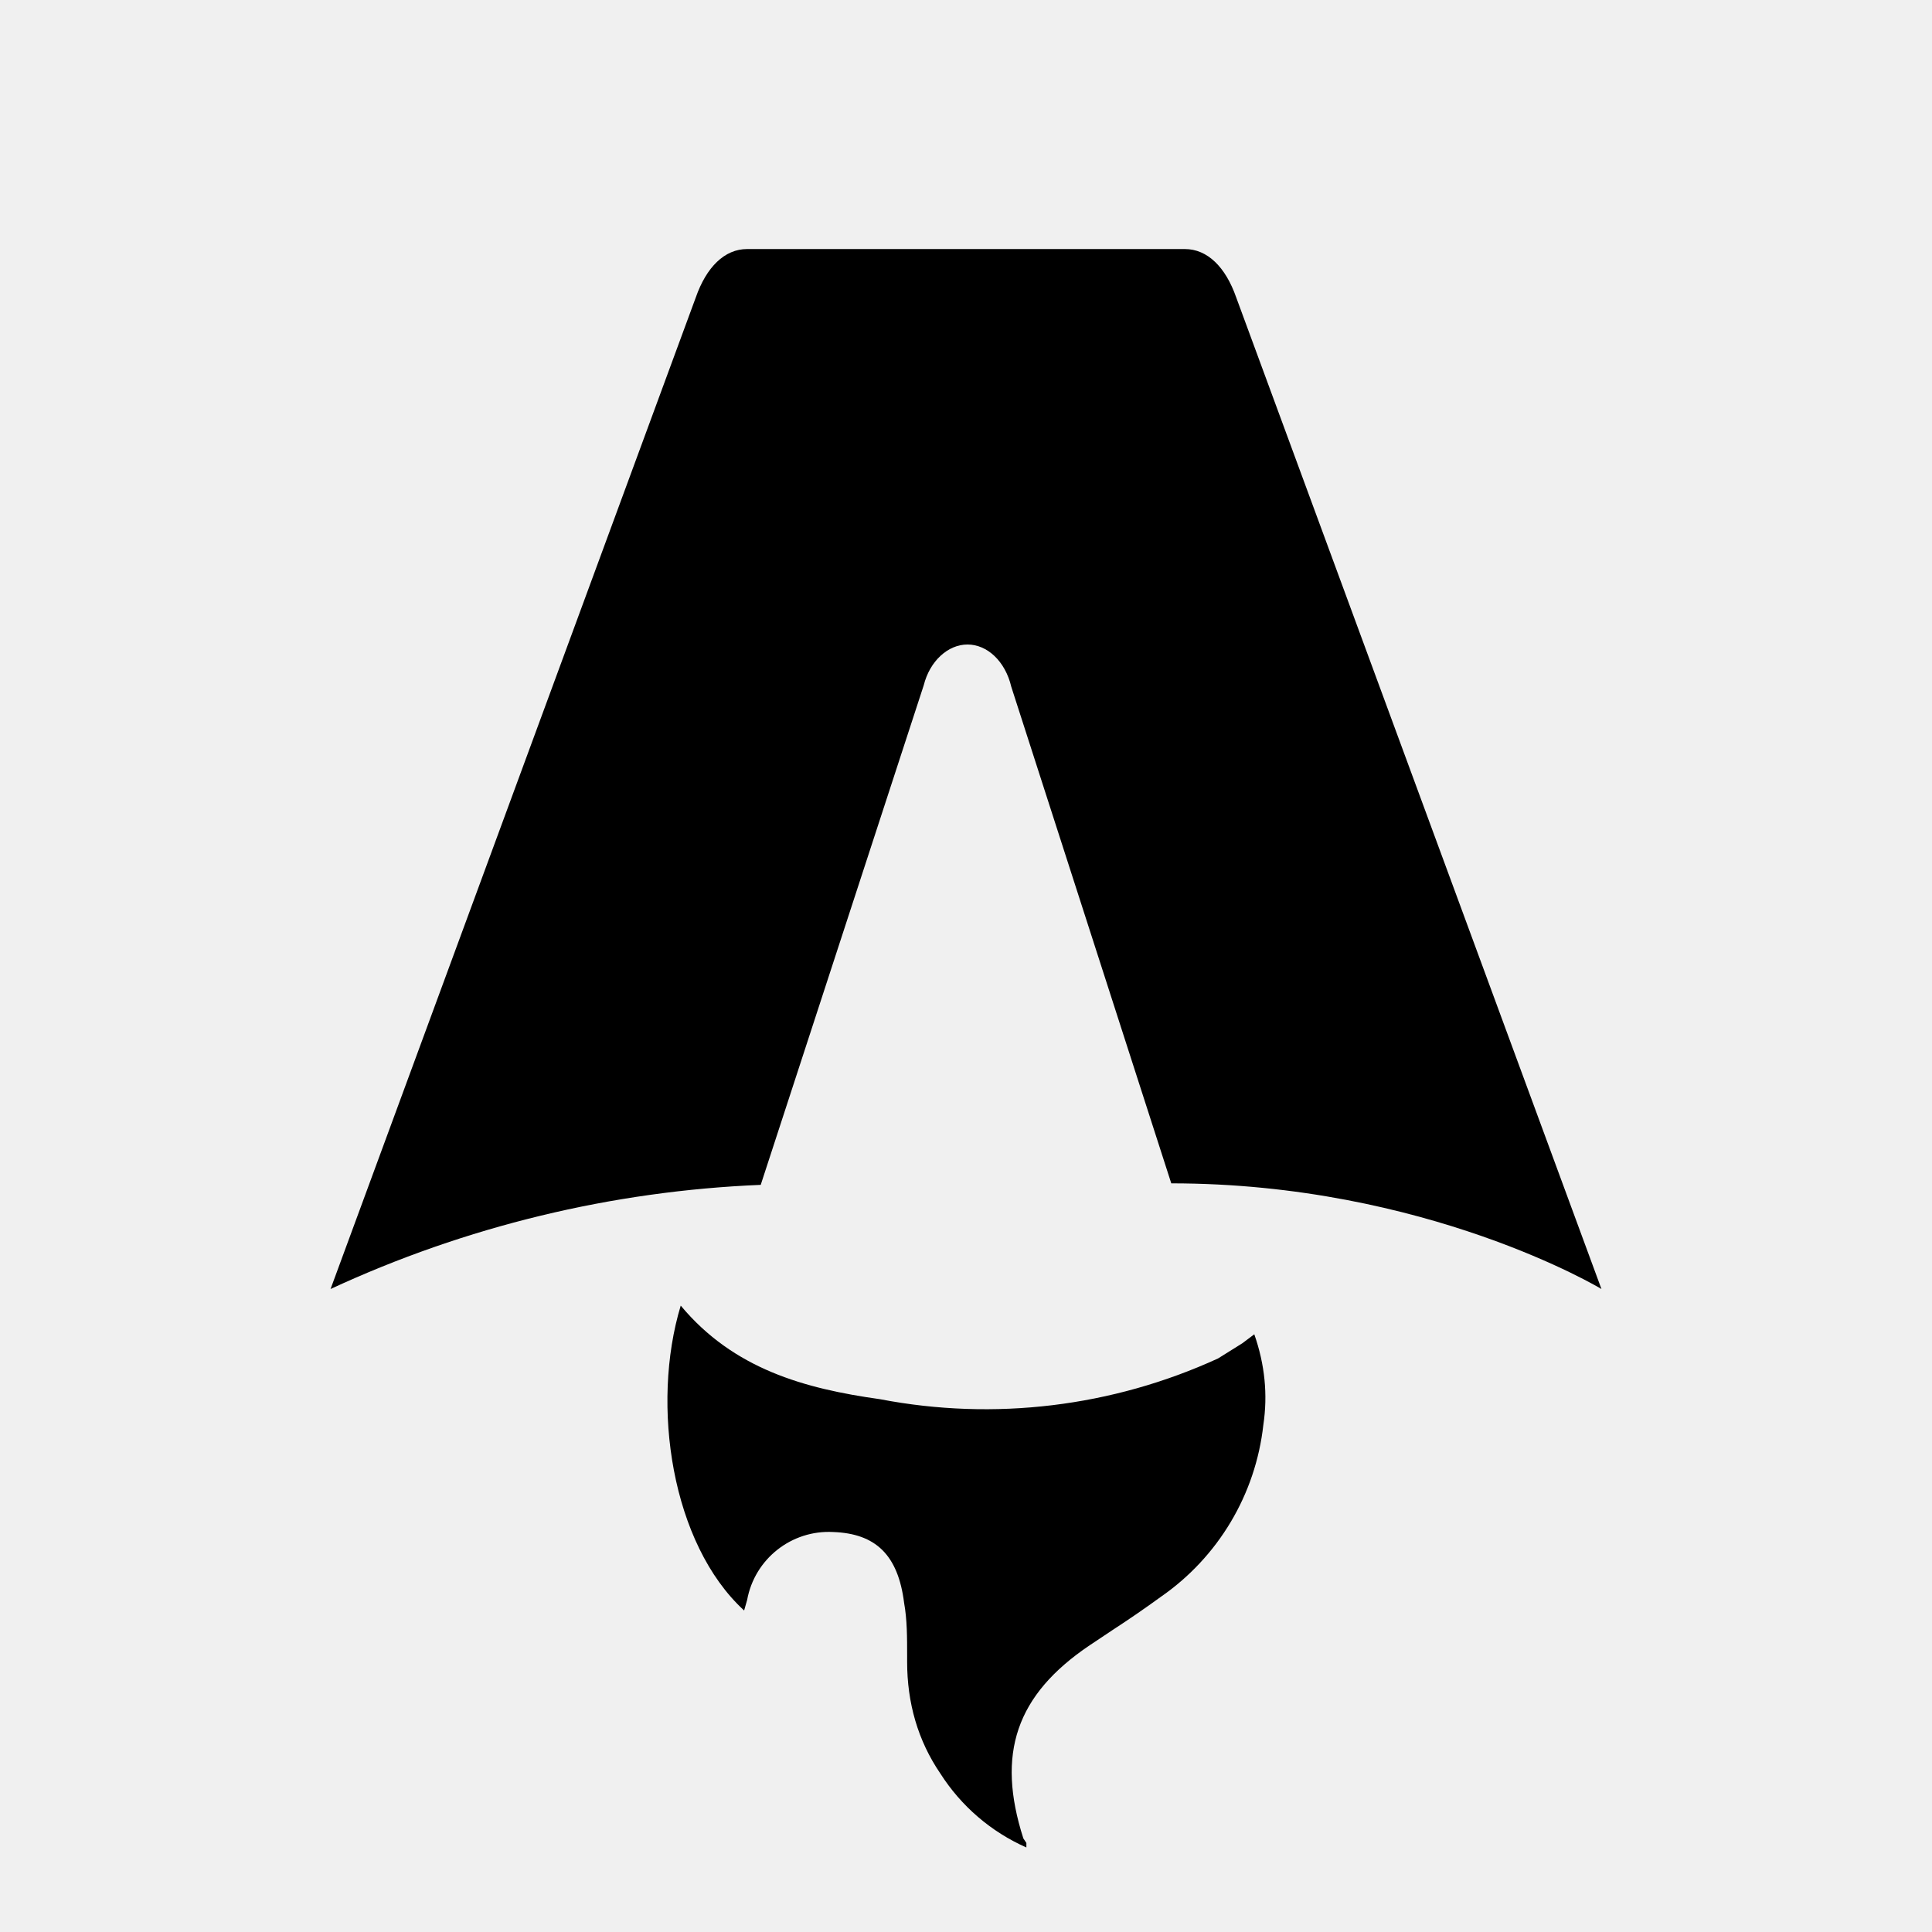
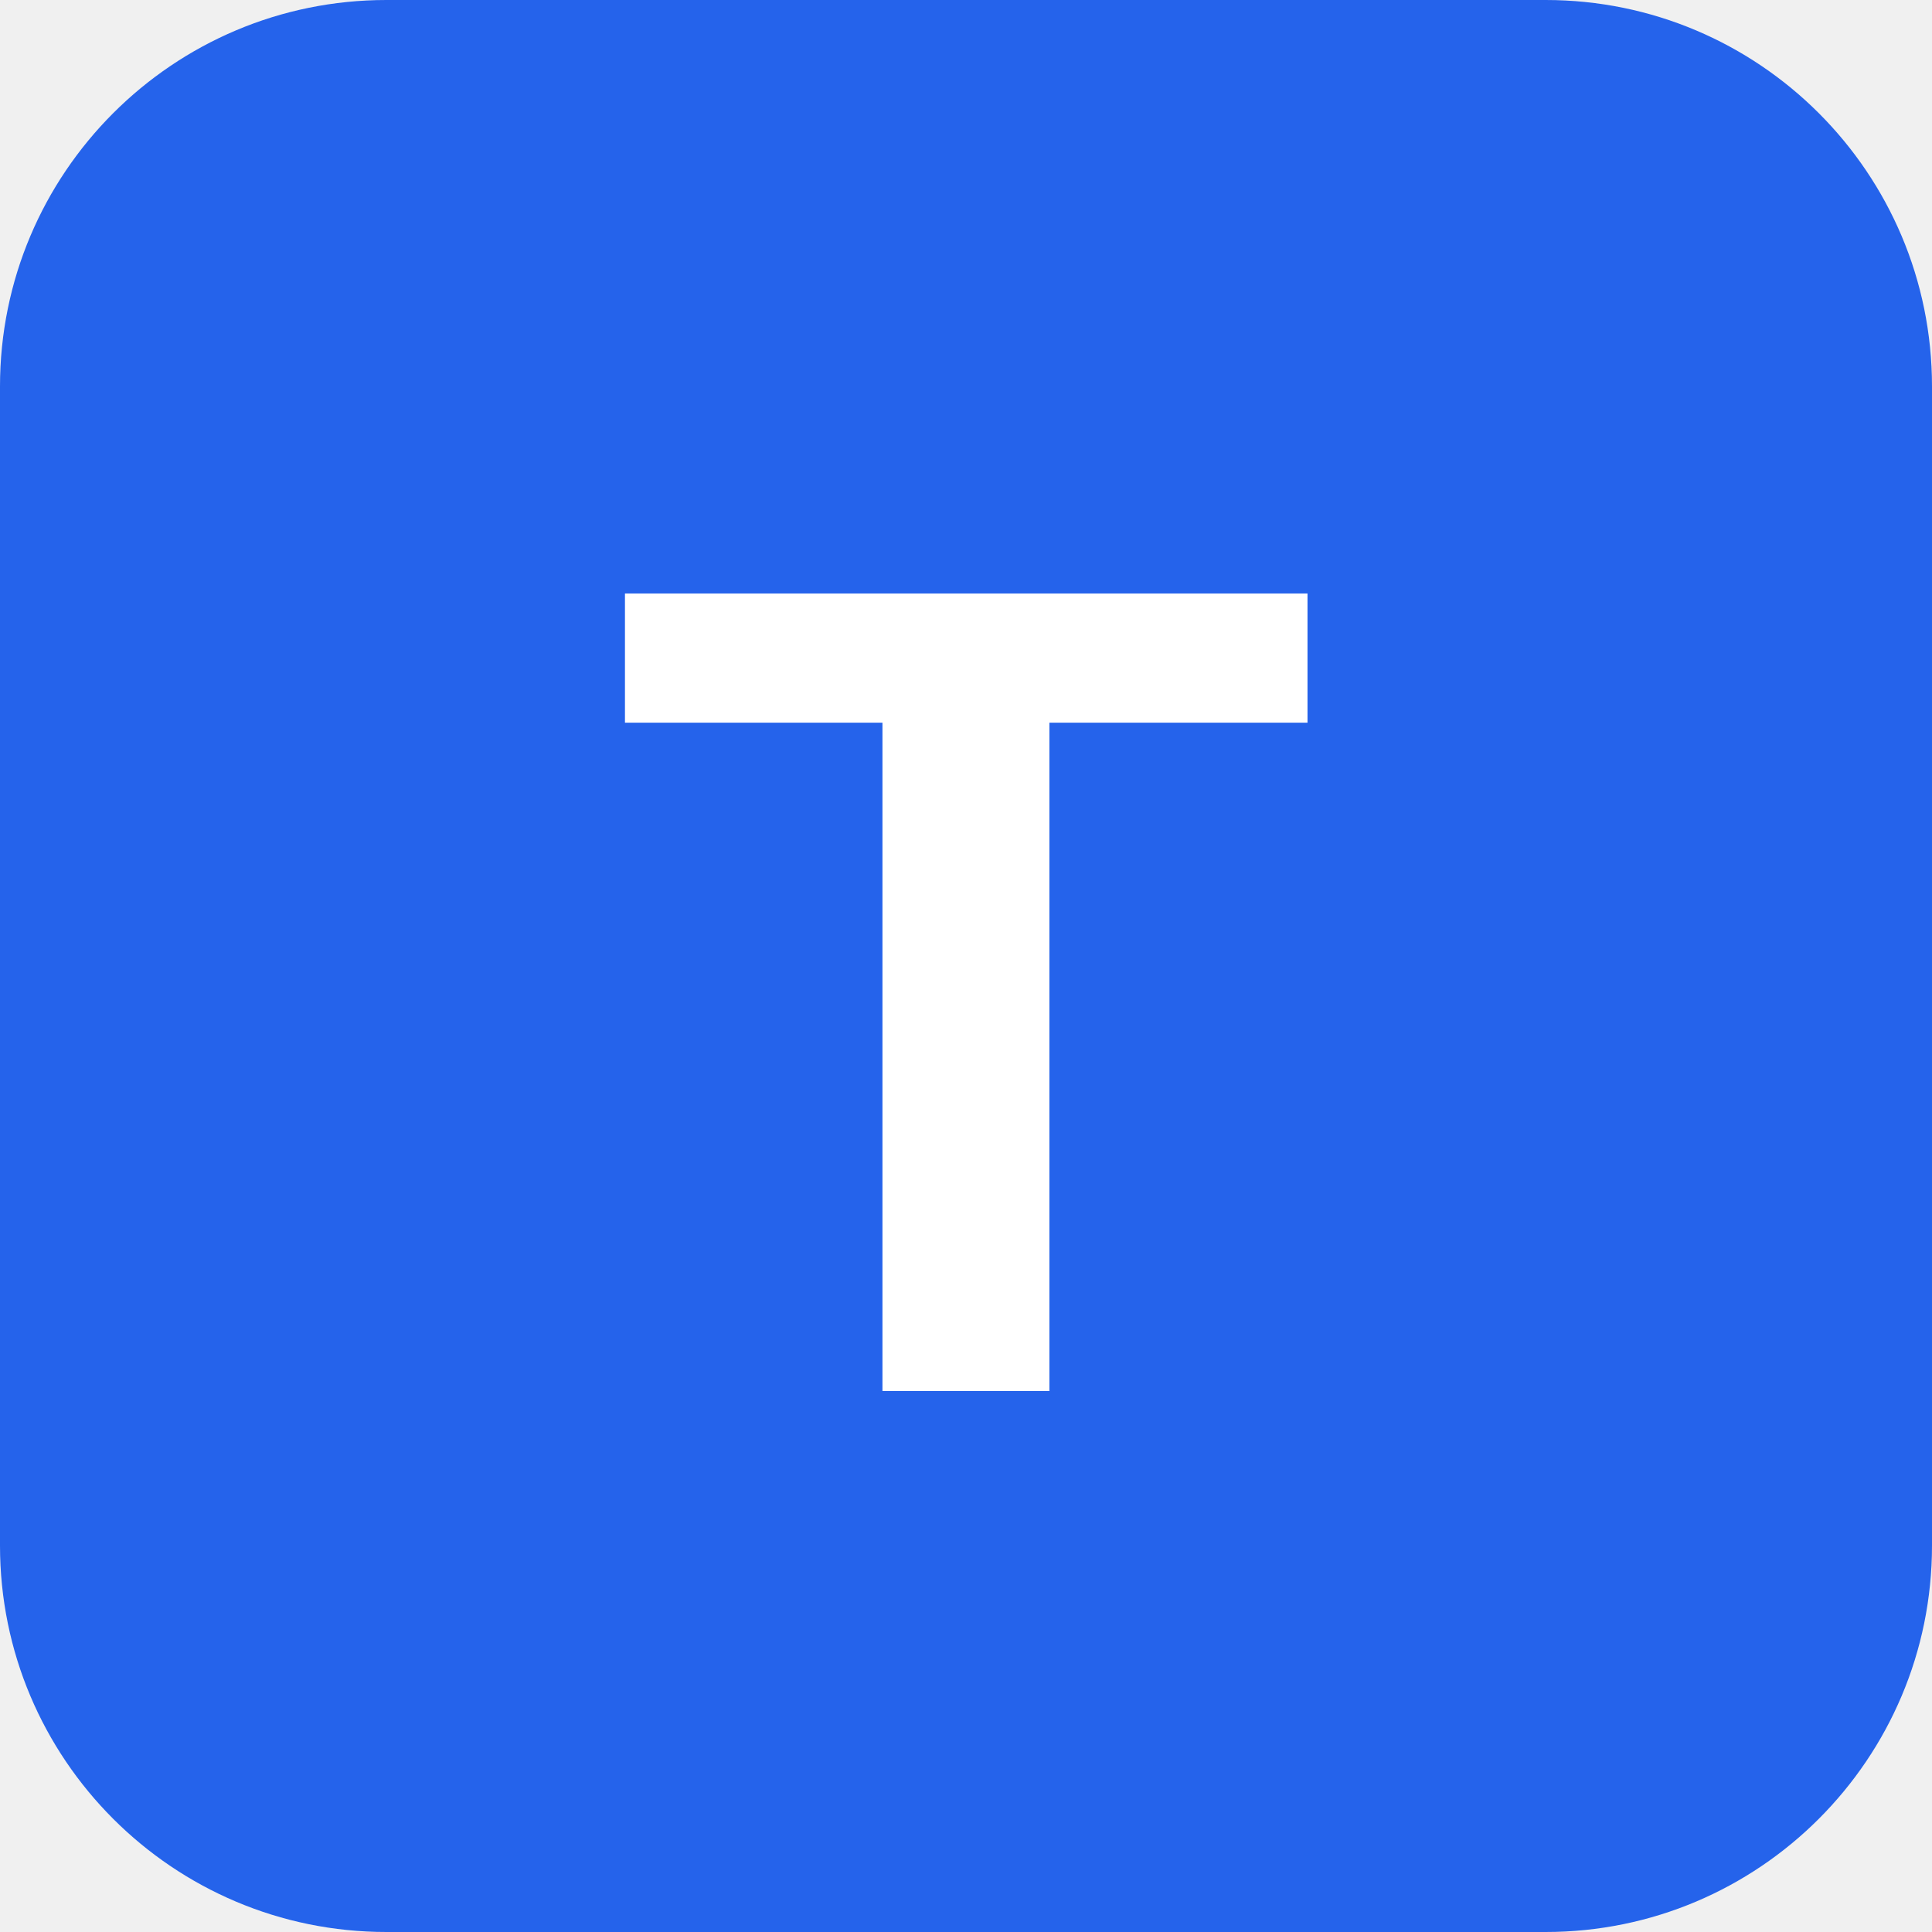
- <svg xmlns="http://www.w3.org/2000/svg" fill="none" viewBox="0 0 128 128">
-   <path d="M50.4 78.5a75.1 75.1 0 0 0-28.5 6.9l24.2-65.7c.7-2 1.9-3.2 3.4-3.2h29c1.5 0 2.7 1.2 3.4 3.2l24.2 65.7s-11.6-7-28.5-7L67 45.5c-.4-1.7-1.6-2.8-2.9-2.8-1.3 0-2.5 1.1-2.9 2.7L50.4 78.5Zm-1.1 28.2Zm-4.2-20.2c-2 6.6-.6 15.8 4.2 20.2a17.5 17.5 0 0 1 .2-.7 5.5 5.5 0 0 1 5.7-4.5c2.8.1 4.3 1.5 4.7 4.7.2 1.1.2 2.3.2 3.5v.4c0 2.7.7 5.2 2.2 7.4a13 13 0 0 0 5.7 4.9v-.3l-.2-.3c-1.8-5.6-.5-9.5 4.4-12.8l1.5-1a73 73 0 0 0 3.2-2.2 16 16 0 0 0 6.8-11.4c.3-2 .1-4-.6-6l-.8.6-1.6 1a37 37 0 0 1-22.4 2.7c-5-.7-9.7-2-13.2-6.2Z" />
-   <style>
-         path { fill: #000; }
-         @media (prefers-color-scheme: dark) {
-             path { fill: #FFF; }
-         }
-     </style>
+ <svg xmlns="http://www.w3.org/2000/svg" viewBox="0 0 100 100">
+   <rect width="100" height="100" rx="20" fill="#2563eb" />
+   <text x="50" y="72" font-family="Arial, sans-serif" font-size="60" font-weight="bold" fill="#ffffff" text-anchor="middle">T</text>
</svg>
